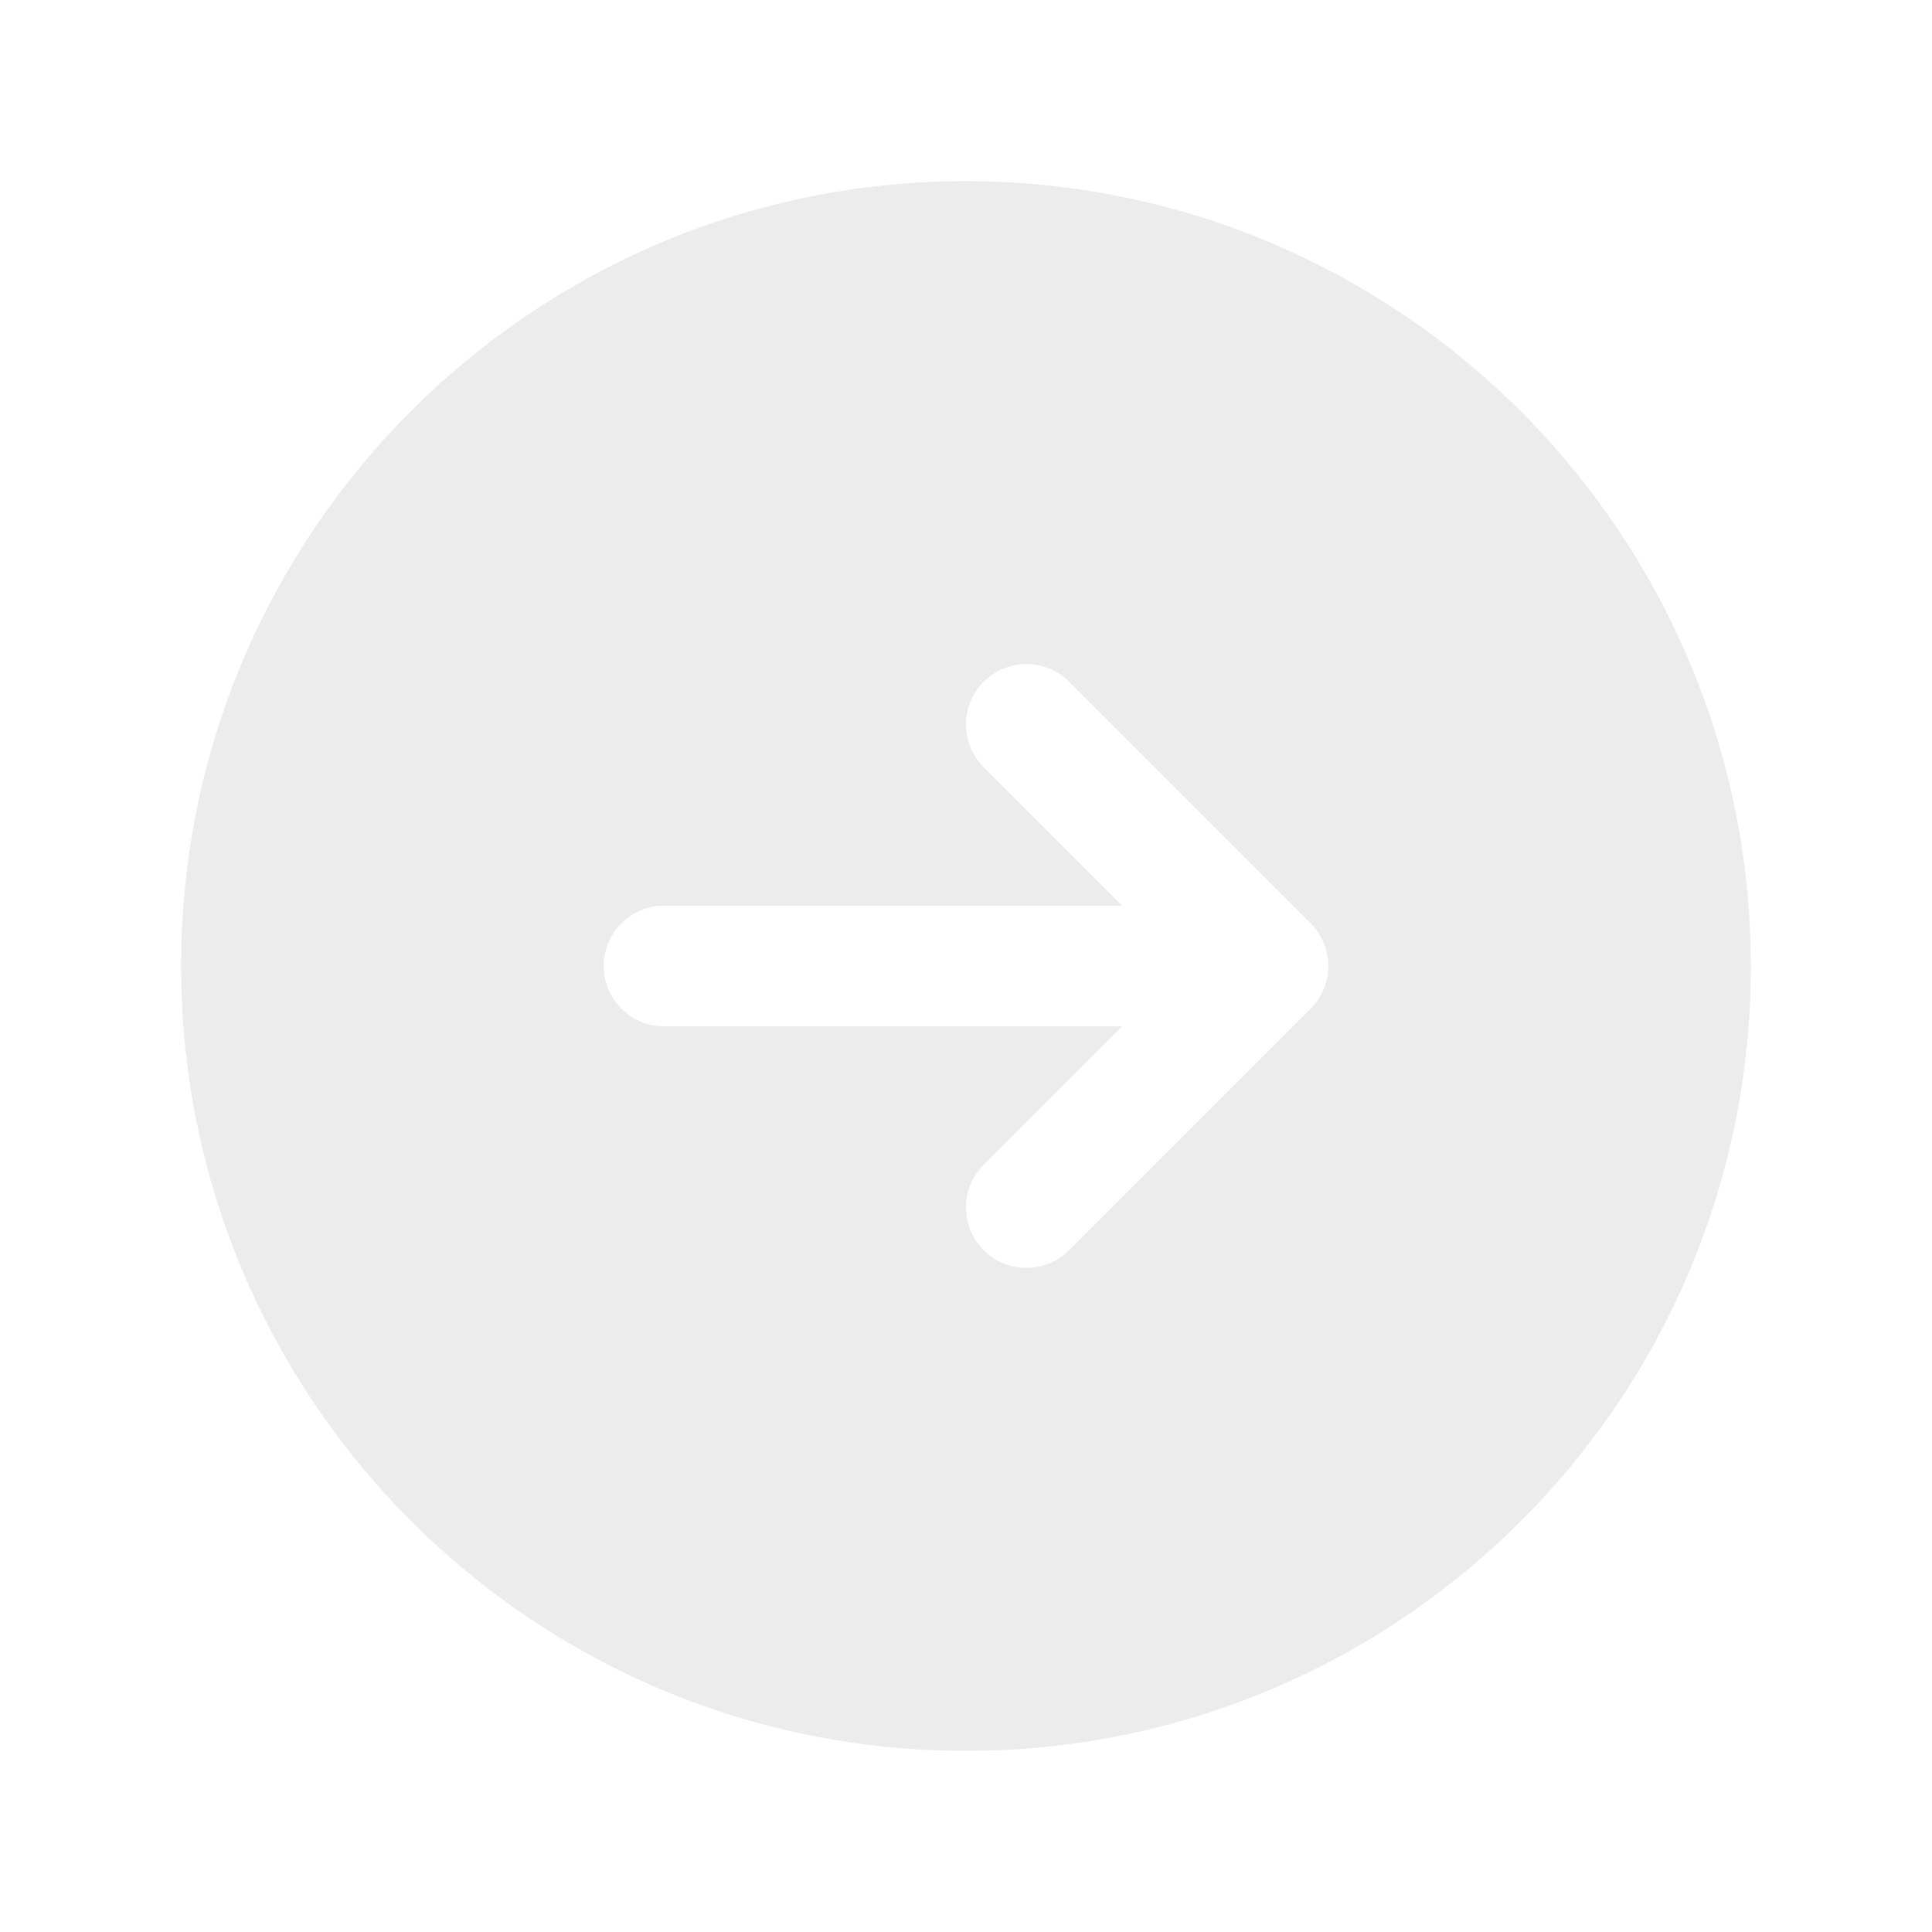
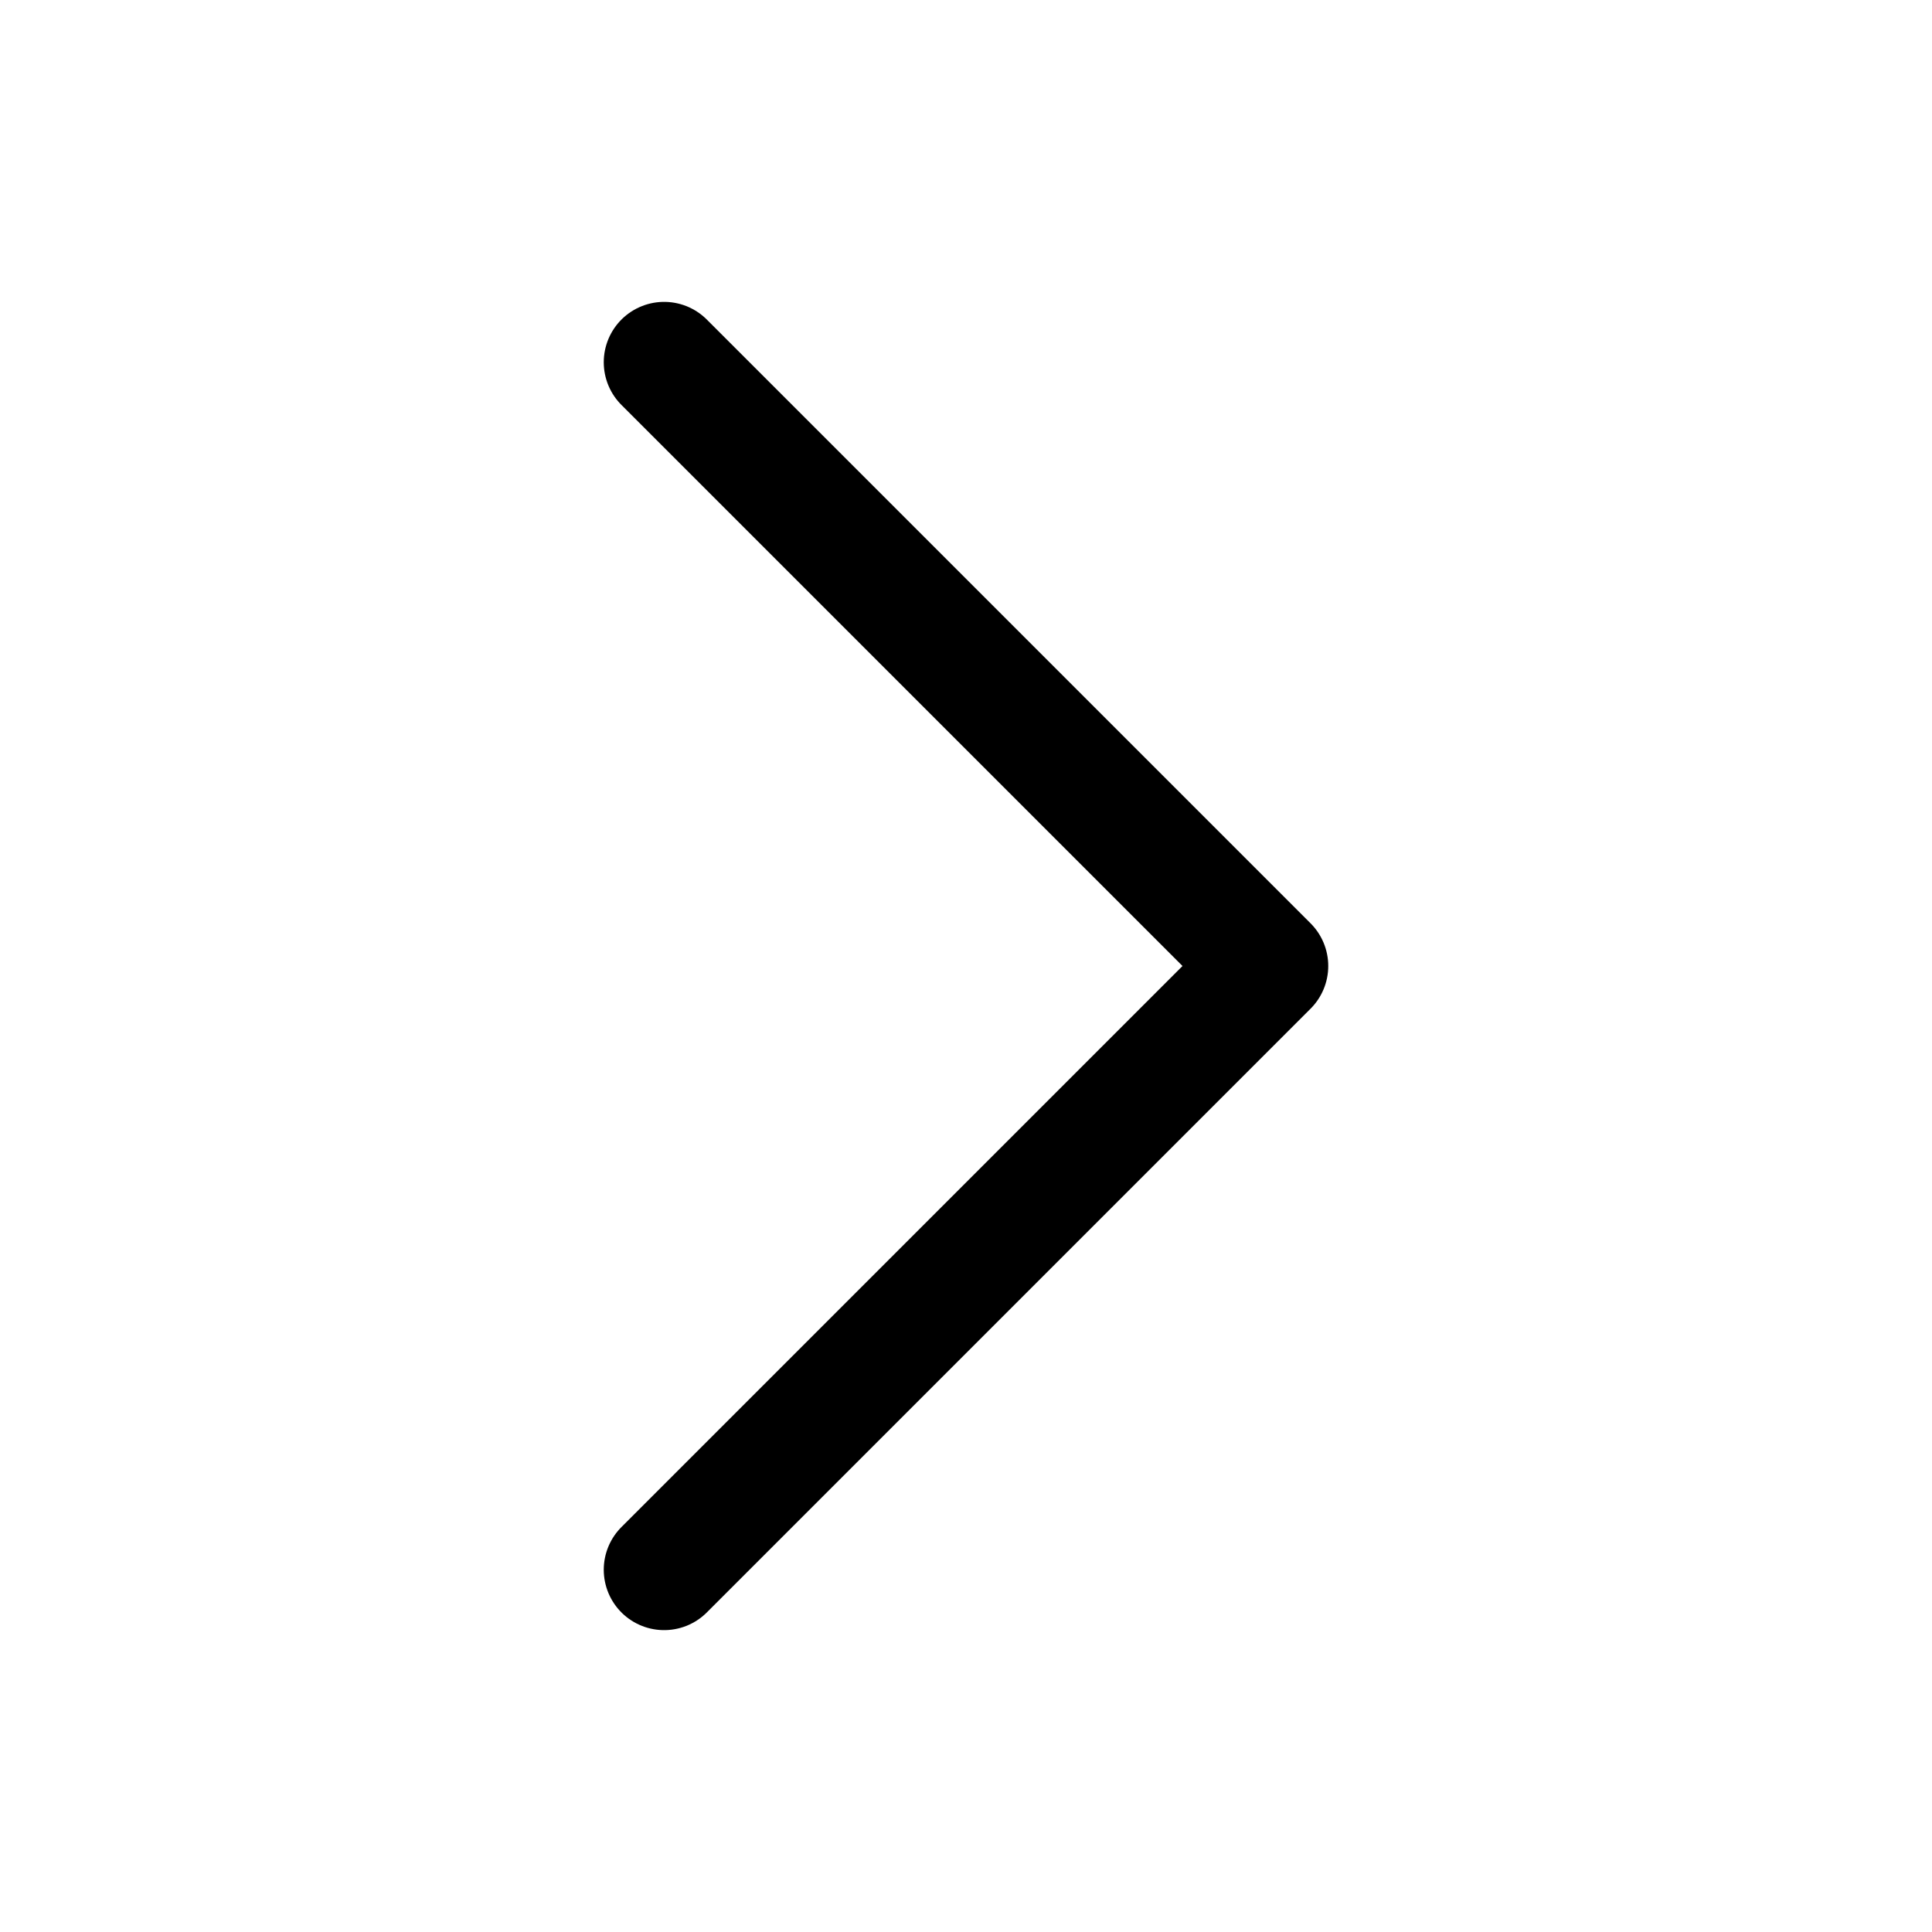
- <svg xmlns="http://www.w3.org/2000/svg" width="48" height="48" fill="#ececec" viewBox="0 0 256 256">
-   <path d="M128,24A104,104,0,1,0,232,128,104.11,104.11,0,0,0,128,24Zm45.66,109.66-32,32a8,8,0,0,1-11.32-11.32L148.69,136H88a8,8,0,0,1,0-16h60.69l-18.35-18.34a8,8,0,0,1,11.32-11.32l32,32A8,8,0,0,1,173.66,133.66Z" />
+ <svg xmlns="http://www.w3.org/2000/svg" fill="none" viewBox="0 0 24 24" stroke-width="1.5" stroke="currentColor" class="w-6 h-6">
+   <path stroke-linecap="round" stroke-linejoin="round" d="M8.25 4.5l7.5 7.5-7.5 7.5" />
</svg>
